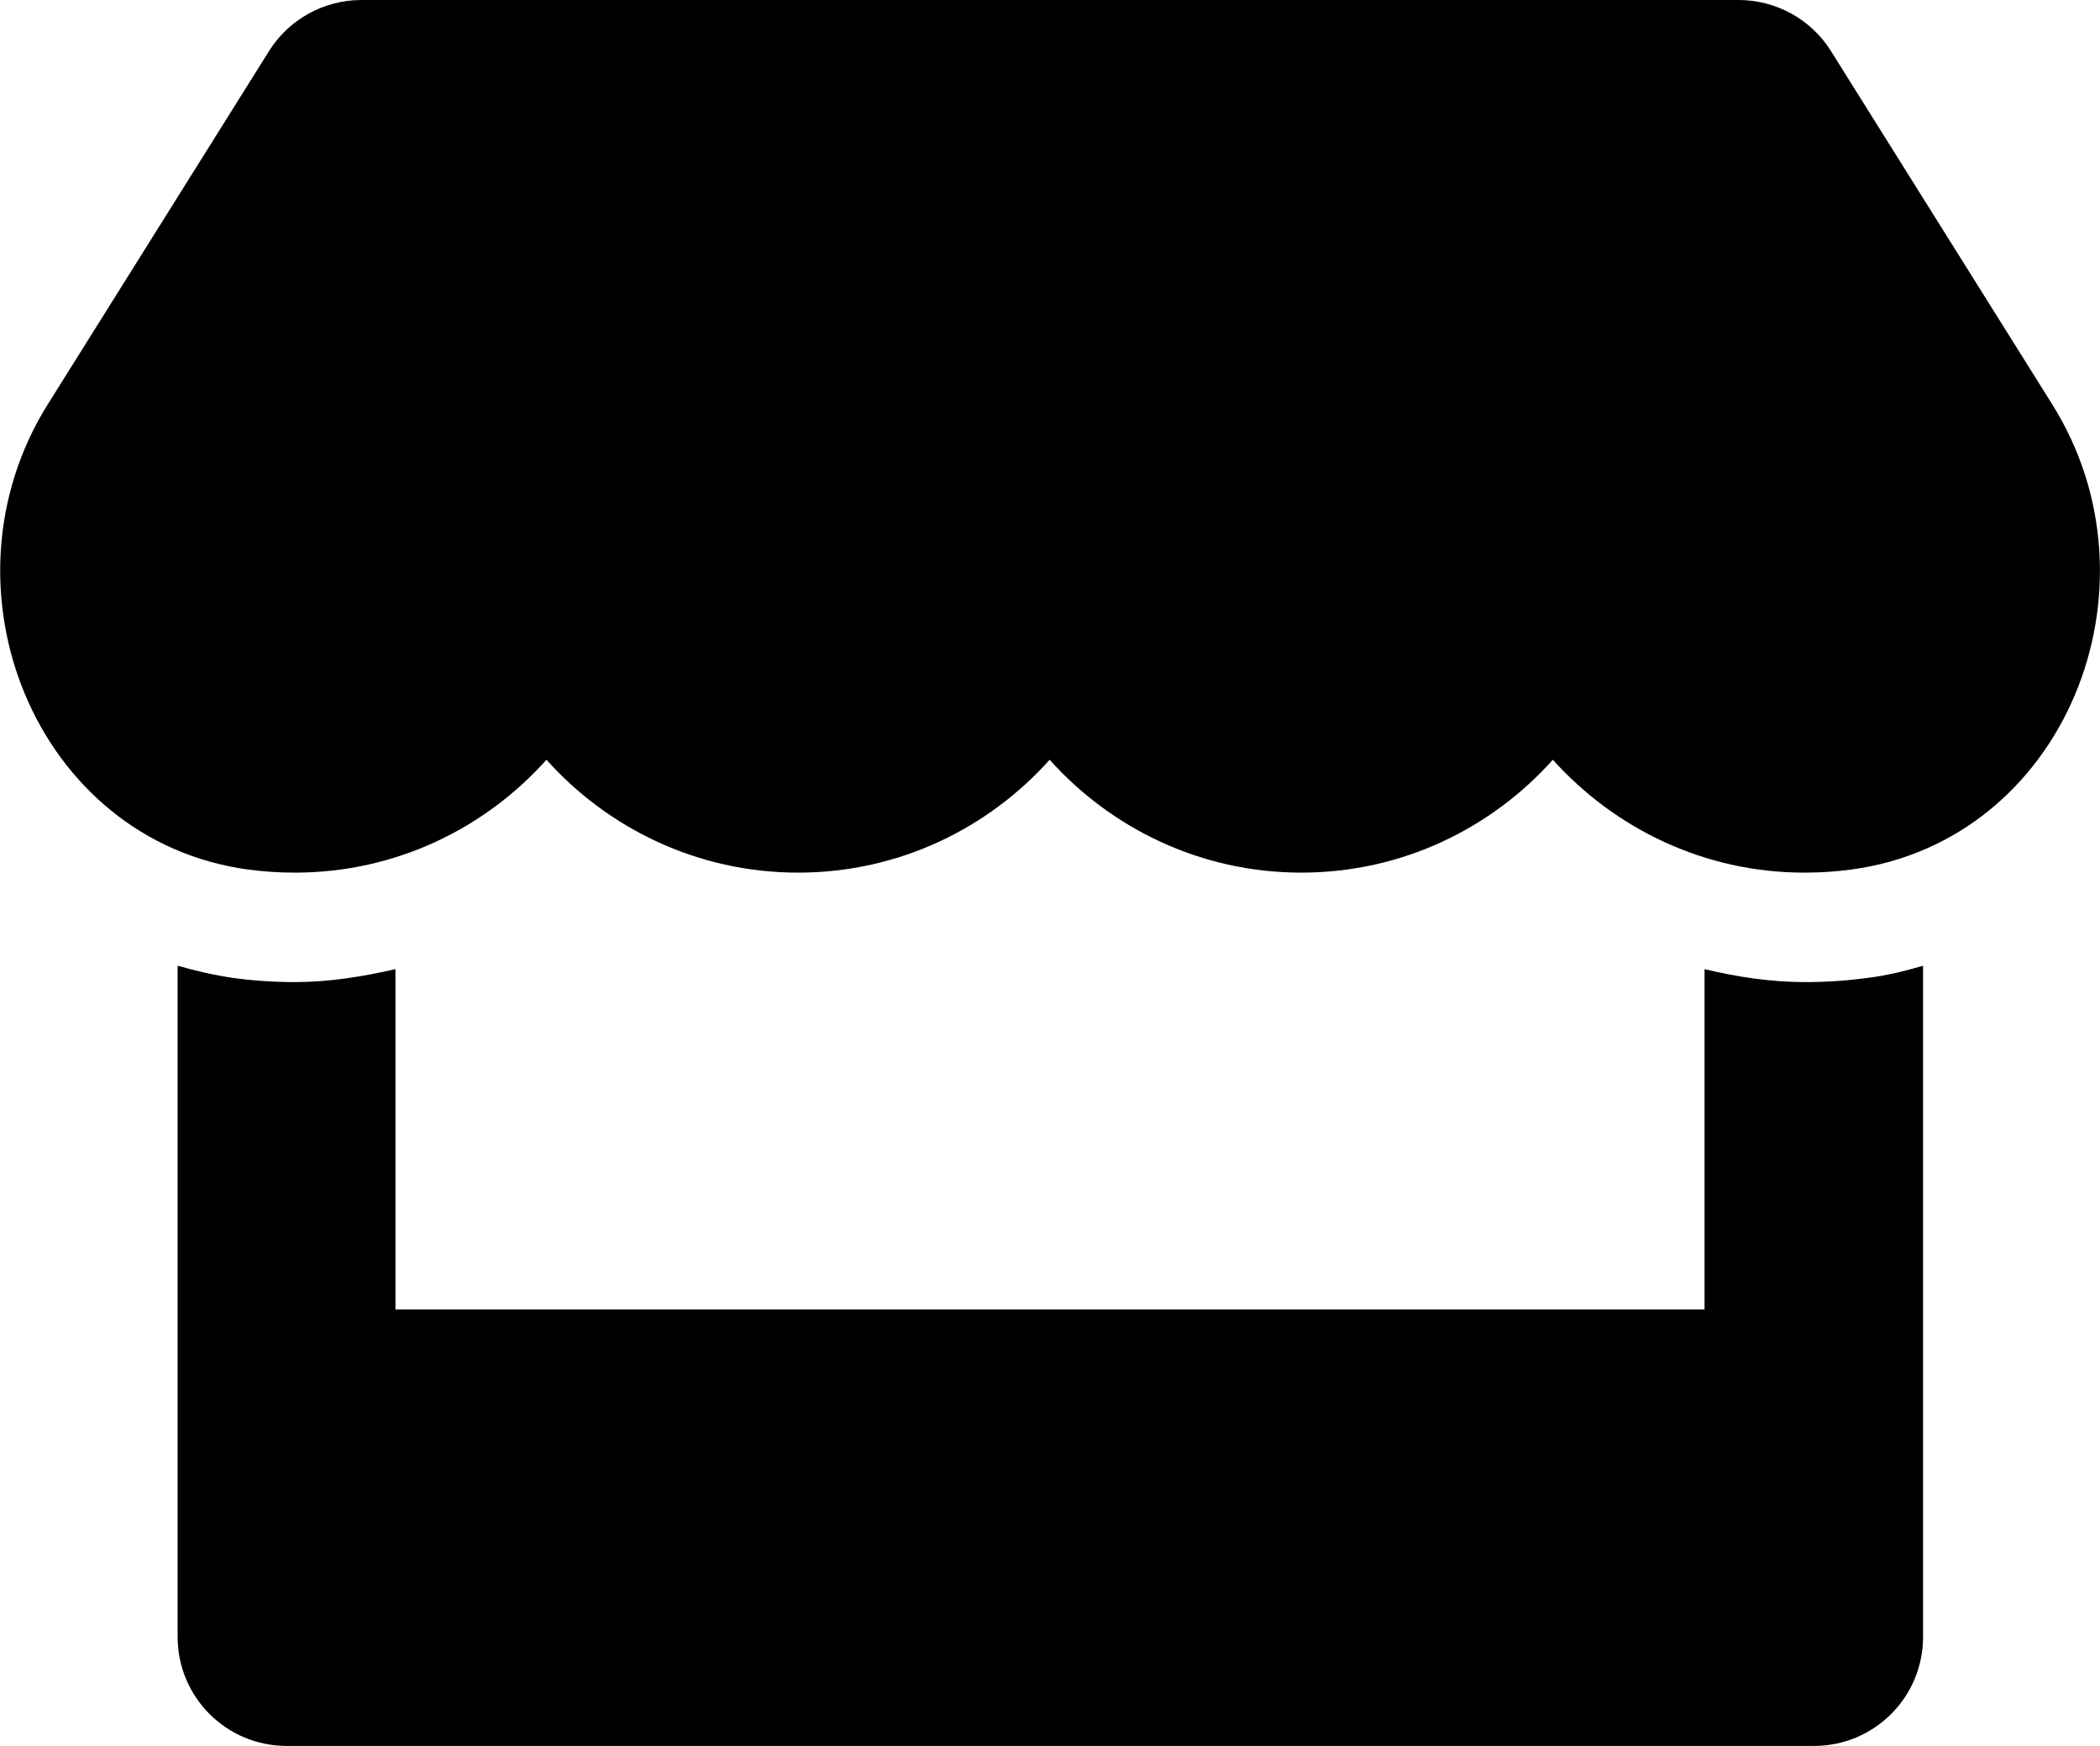
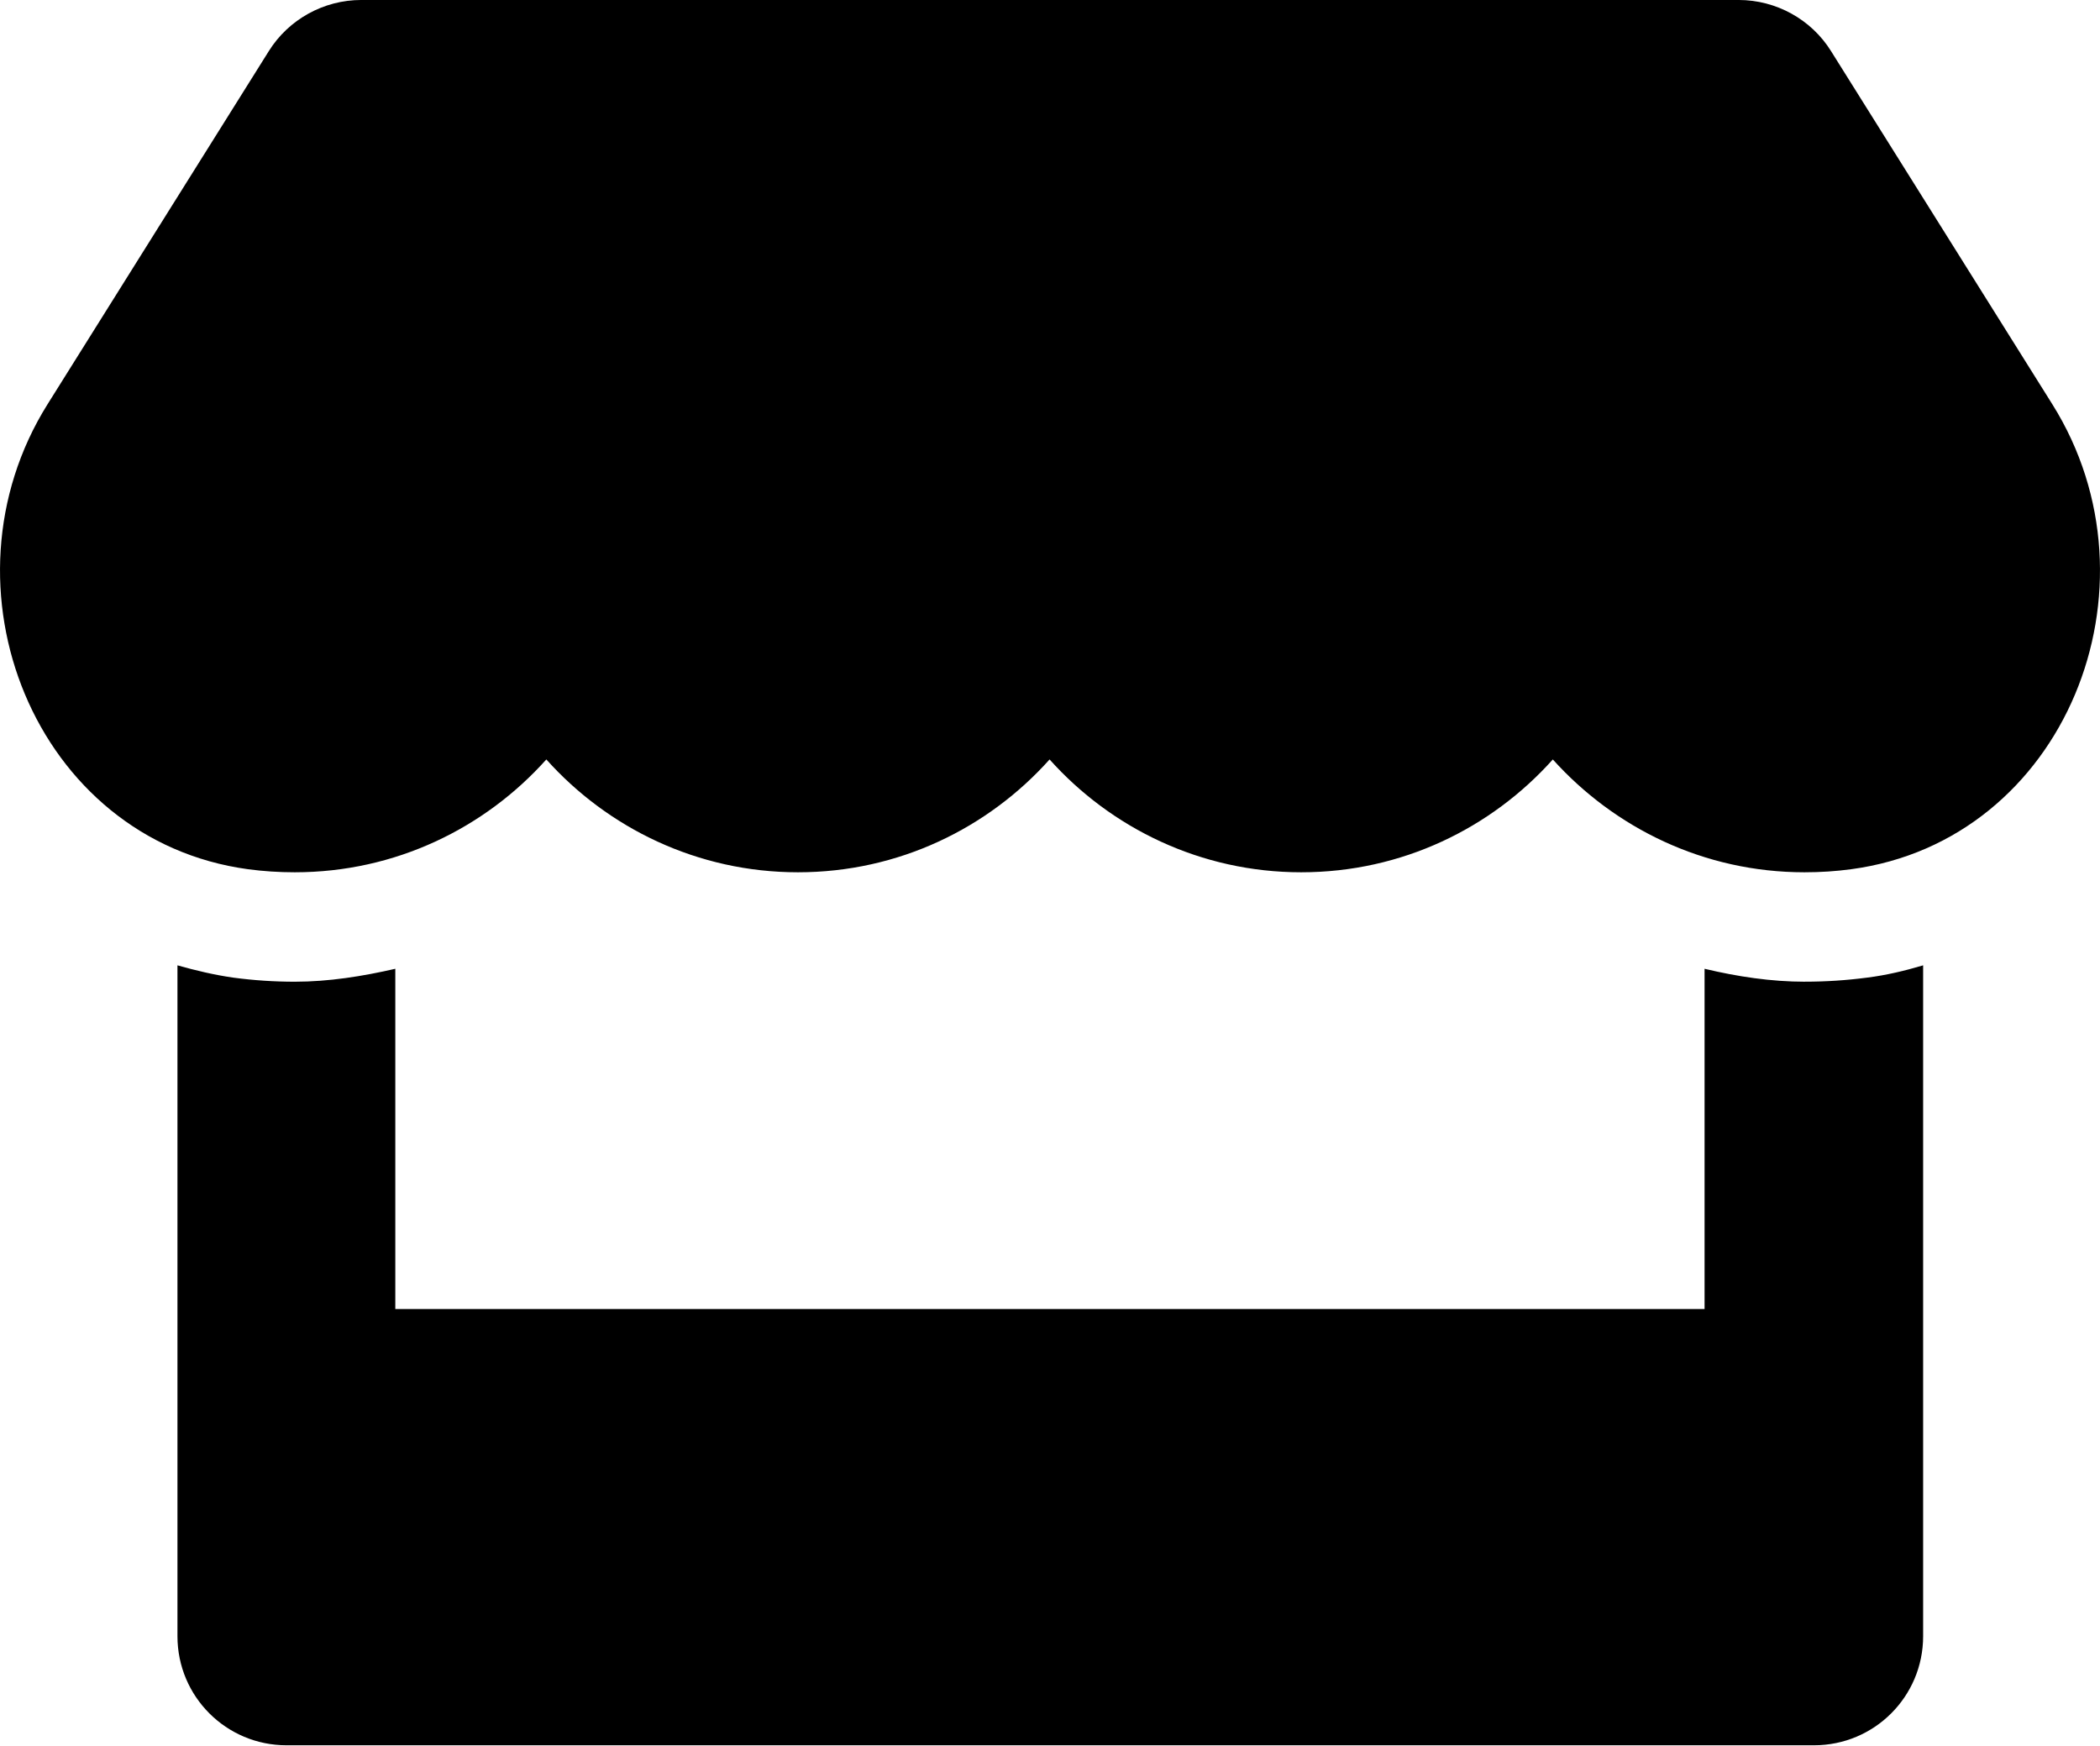
- <svg xmlns="http://www.w3.org/2000/svg" aria-hidden="true" focusable="false" data-prefix="fas" data-icon="store" class="svg-inline--fa fa-store fa-w-20" role="img" viewBox="0 0 616 512">
-   <path fill="currentColor" d="M602 118.6L537.1 15C531.3 5.7 521 0 510 0H106C95 0 84.7 5.7 78.9 15L14 118.6c-33.5 53.5-3.8 127.9 58.8 136.4 4.5.6 9.1.9 13.7.9 29.6 0 55.8-13 73.8-33.1 18 20.1 44.3 33.1 73.8 33.1 29.6 0 55.8-13 73.8-33.1 18 20.1 44.3 33.1 73.8 33.1 29.6 0 55.8-13 73.8-33.1 18.1 20.1 44.3 33.1 73.8 33.1 4.7 0 9.2-.3 13.7-.9 62.8-8.4 92.6-82.8 59-136.4zM529.5 288c-10 0-19.9-1.5-29.5-3.8V384H116v-99.8c-9.6 2.2-19.5 3.8-29.5 3.8-6 0-12.1-.4-18-1.2-5.6-.8-11.1-2.1-16.4-3.6V480c0 17.7 14.3 32 32 32h448c17.7 0 32-14.3 32-32V283.2c-5.4 1.6-10.8 2.9-16.4 3.6-6.1.8-12.1 1.2-18.2 1.2z" />
+ <svg xmlns="http://www.w3.org/2000/svg" aria-hidden="true" focusable="false" data-prefix="fas" data-icon="store" class="svg-inline--fa fa-store fa-w-20" role="img" viewBox="0 0 50 41.563" version="1.1" id="svg4" width="50" height="41.563">
+   <defs id="defs8" />
+   <path d="M 48.865,9.627 43.596,1.217 C 43.126,0.462 42.289,-4e-4 41.396,-4e-4 H 8.6 c -0.893,0 -1.729,0.463 -2.2,1.218 L 1.132,9.627 c -2.719,4.343 -0.308,10.383 4.773,11.073 0.365,0.049 0.739,0.073 1.112,0.073 2.403,0 4.53,-1.055 5.991,-2.687 1.461,1.632 3.596,2.687 5.991,2.687 2.403,0 4.53,-1.055 5.991,-2.687 1.461,1.632 3.596,2.687 5.991,2.687 2.403,0 4.53,-1.055 5.991,-2.687 1.469,1.632 3.596,2.687 5.991,2.687 0.382,0 0.747,-0.024 1.112,-0.073 5.098,-0.682 7.517,-6.722 4.79,-11.073 z m -5.885,13.752 c -0.812,0 -1.615,-0.122 -2.395,-0.308 v 8.102 H 9.412 v -8.102 c -0.779,0.179 -1.583,0.308 -2.395,0.308 -0.487,0 -0.982,-0.033 -1.461,-0.097 C 5.102,23.217 4.655,23.111 4.225,22.989 V 38.965 c 0,1.437 1.161,2.598 2.598,2.598 H 43.191 c 1.437,0 2.598,-1.161 2.598,-2.598 V 22.989 c -0.438,0.13 -0.877,0.235 -1.331,0.292 -0.495,0.065 -0.982,0.097 -1.477,0.097 z" id="path2" style="fill:currentColor;stroke-width:0.081" />
</svg>
